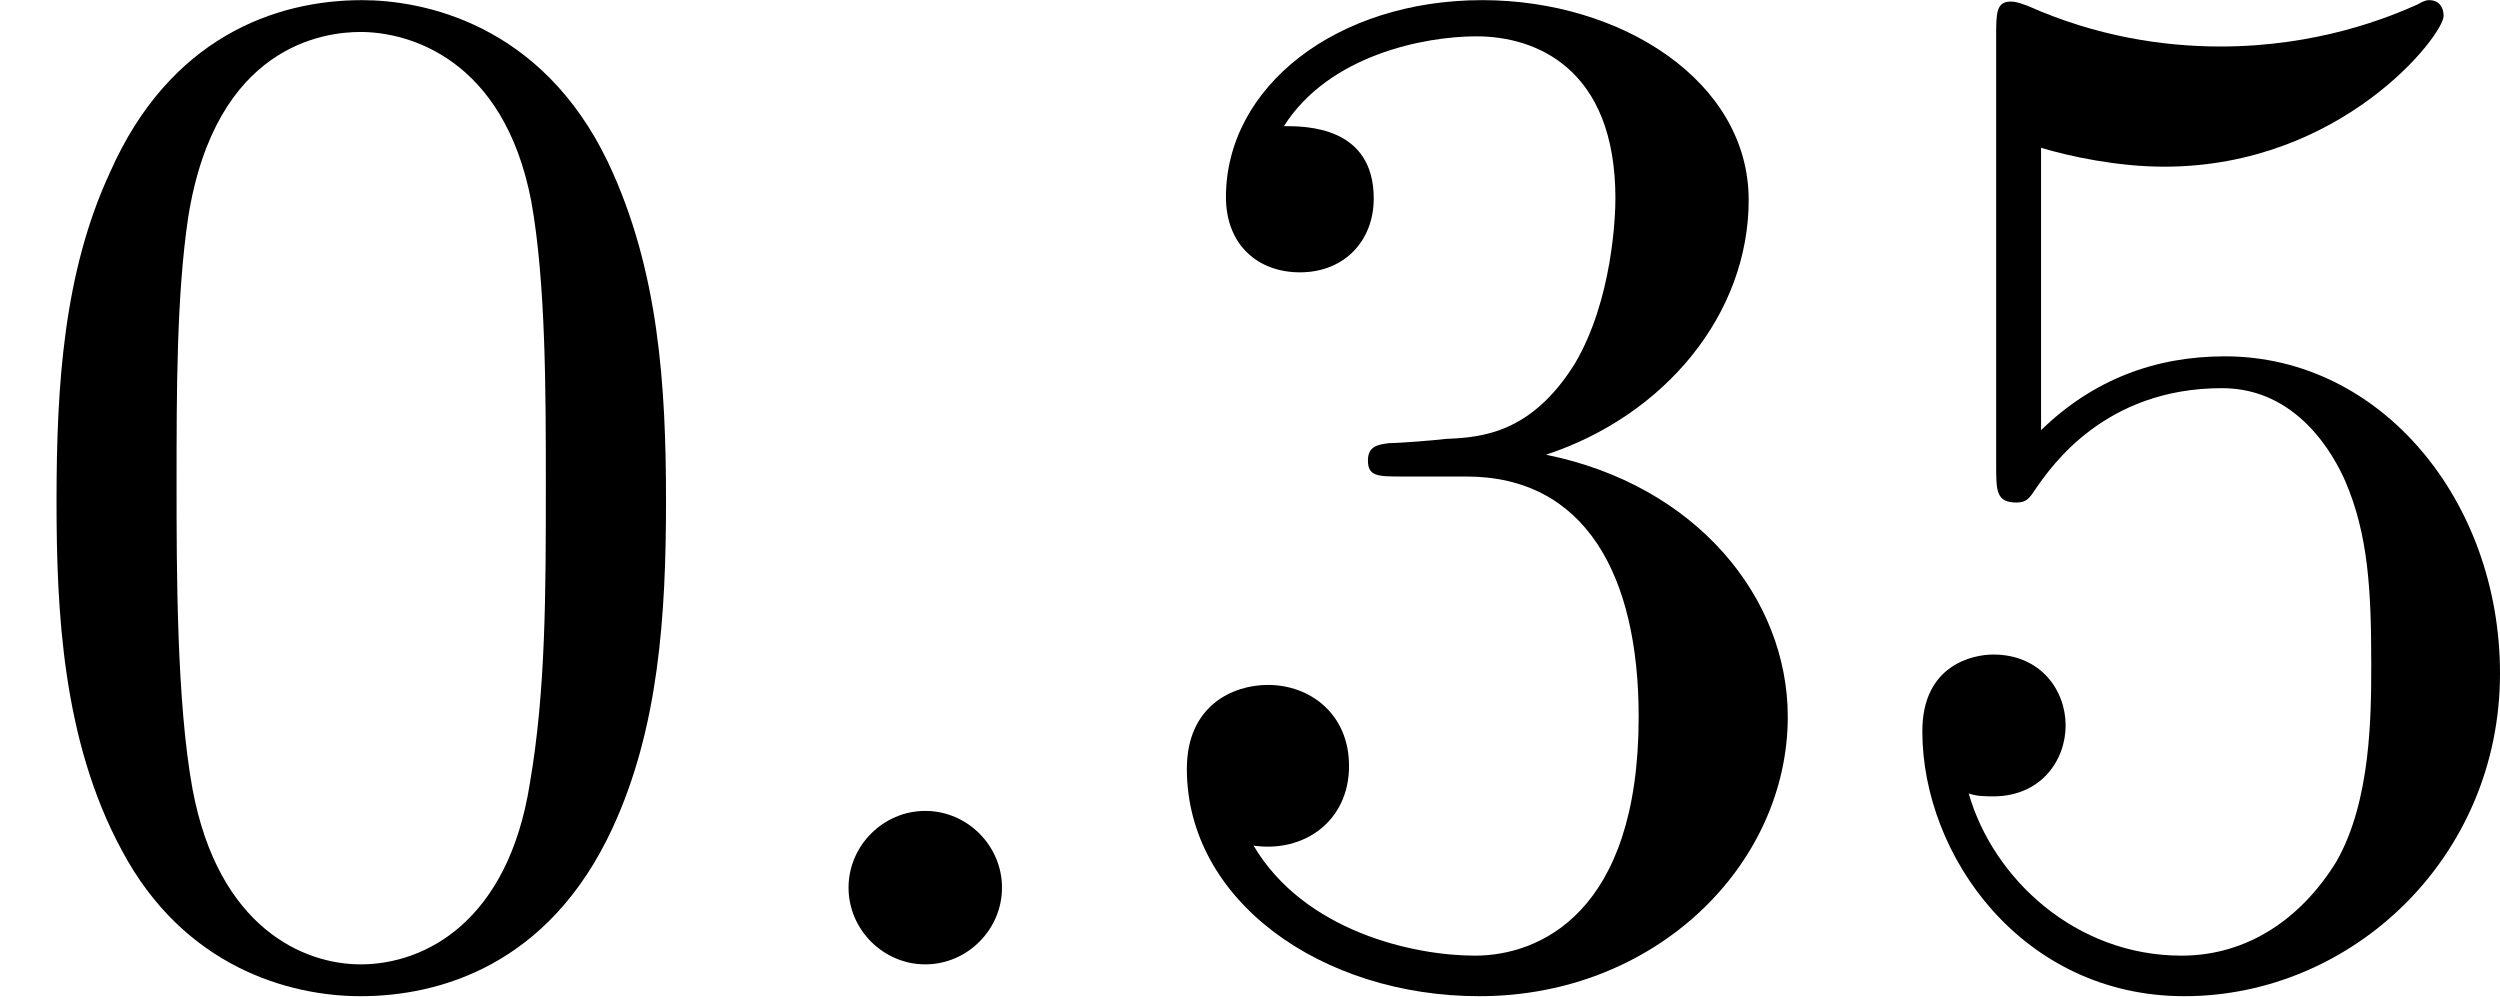
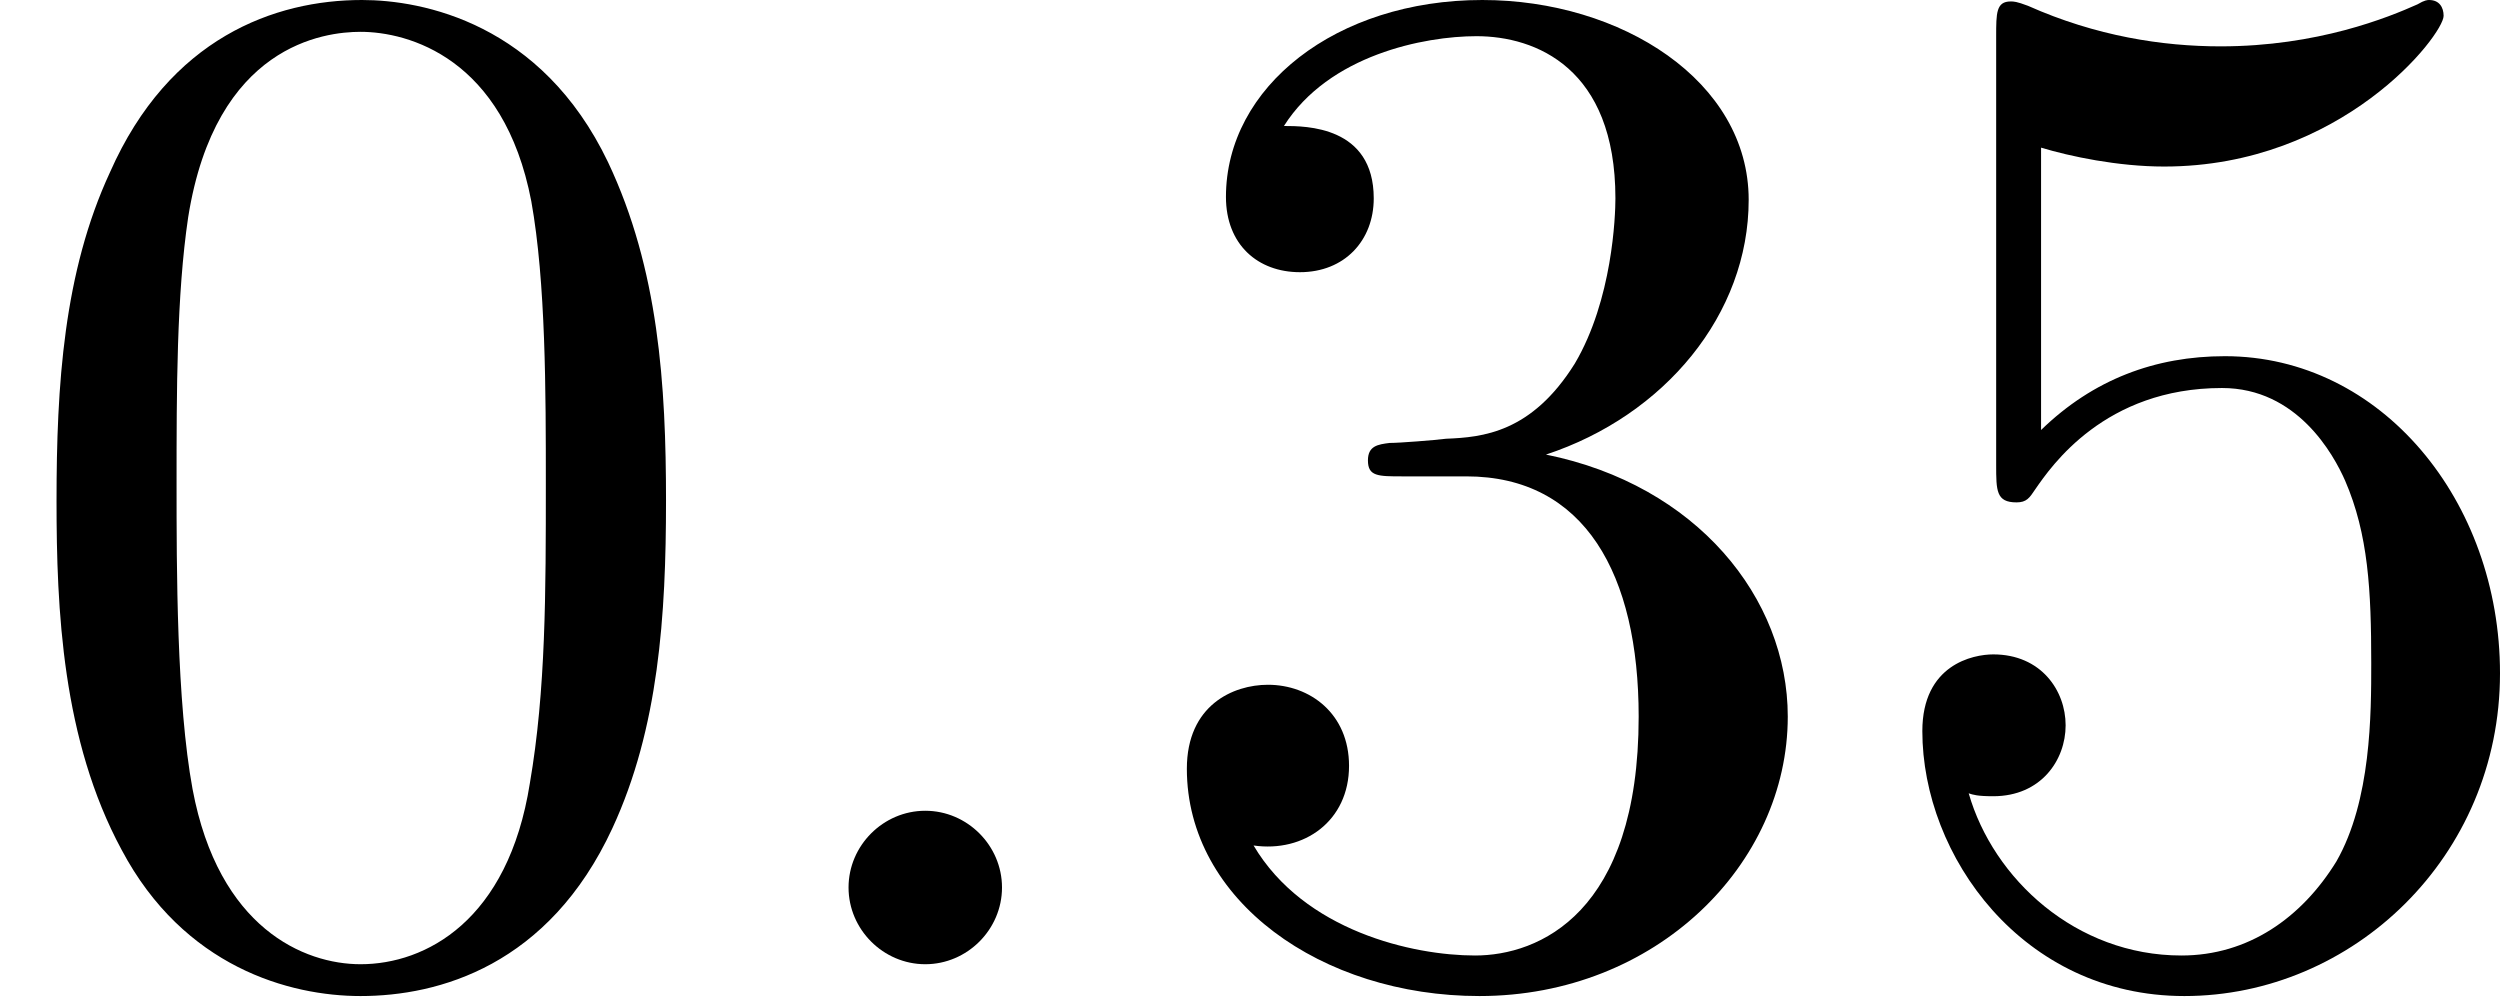
- <svg xmlns="http://www.w3.org/2000/svg" xmlns:xlink="http://www.w3.org/1999/xlink" version="1.1" width="17.203pt" height="6.854pt" viewBox="53.651 63.253 17.203 6.854">
+ <svg xmlns="http://www.w3.org/2000/svg" xmlns:xlink="http://www.w3.org/1999/xlink" version="1.1" width="17.203pt" height="6.854pt" viewBox="53.651 121.866 17.203 6.854">
  <defs>
    <path id="g25-58" d="M1.913-.528C1.913-.817 1.674-1.056 1.385-1.056S.857-.817 .857-.528S1.096 0 1.385 0S1.913-.239 1.913-.528Z" />
    <path id="g28-48" d="M4.583-3.188C4.583-3.985 4.533-4.782 4.184-5.519C3.726-6.476 2.909-6.635 2.491-6.635C1.893-6.635 1.166-6.376 .757-5.45C.438-4.762 .389-3.985 .389-3.188C.389-2.441 .428-1.544 .837-.787C1.265 .02 1.993 .219 2.481 .219C3.019 .219 3.776 .01 4.214-.936C4.533-1.624 4.583-2.401 4.583-3.188ZM2.481 0C2.092 0 1.504-.249 1.325-1.205C1.215-1.803 1.215-2.72 1.215-3.308C1.215-3.945 1.215-4.603 1.295-5.141C1.484-6.326 2.232-6.416 2.481-6.416C2.809-6.416 3.467-6.237 3.656-5.25C3.756-4.692 3.756-3.935 3.756-3.308C3.756-2.56 3.756-1.883 3.646-1.245C3.497-.299 2.929 0 2.481 0Z" />
    <path id="g28-51" d="M2.889-3.507C3.706-3.776 4.284-4.473 4.284-5.26C4.284-6.077 3.407-6.635 2.451-6.635C1.445-6.635 .687-6.037 .687-5.28C.687-4.951 .907-4.762 1.196-4.762C1.504-4.762 1.704-4.981 1.704-5.27C1.704-5.768 1.235-5.768 1.086-5.768C1.395-6.257 2.052-6.386 2.411-6.386C2.819-6.386 3.367-6.167 3.367-5.27C3.367-5.151 3.347-4.573 3.088-4.134C2.79-3.656 2.451-3.626 2.202-3.616C2.122-3.606 1.883-3.587 1.813-3.587C1.733-3.577 1.664-3.567 1.664-3.467C1.664-3.357 1.733-3.357 1.903-3.357H2.341C3.158-3.357 3.527-2.68 3.527-1.704C3.527-.349 2.839-.06 2.401-.06C1.973-.06 1.225-.229 .877-.817C1.225-.767 1.534-.986 1.534-1.365C1.534-1.724 1.265-1.923 .976-1.923C.737-1.923 .418-1.783 .418-1.345C.418-.438 1.345 .219 2.431 .219C3.646 .219 4.553-.687 4.553-1.704C4.553-2.521 3.925-3.298 2.889-3.507Z" />
    <path id="g28-53" d="M4.473-2.002C4.473-3.188 3.656-4.184 2.58-4.184C2.102-4.184 1.674-4.025 1.315-3.676V-5.619C1.514-5.559 1.843-5.489 2.162-5.489C3.387-5.489 4.085-6.396 4.085-6.526C4.085-6.585 4.055-6.635 3.985-6.635C3.975-6.635 3.955-6.635 3.905-6.605C3.706-6.516 3.218-6.316 2.55-6.316C2.152-6.316 1.694-6.386 1.225-6.595C1.146-6.625 1.126-6.625 1.106-6.625C1.006-6.625 1.006-6.545 1.006-6.386V-3.437C1.006-3.258 1.006-3.178 1.146-3.178C1.215-3.178 1.235-3.208 1.275-3.268C1.385-3.427 1.753-3.965 2.56-3.965C3.078-3.965 3.328-3.507 3.407-3.328C3.567-2.959 3.587-2.57 3.587-2.072C3.587-1.724 3.587-1.126 3.347-.707C3.108-.319 2.74-.06 2.281-.06C1.554-.06 .986-.588 .817-1.176C.847-1.166 .877-1.156 .986-1.156C1.315-1.156 1.484-1.405 1.484-1.644S1.315-2.132 .986-2.132C.847-2.132 .498-2.062 .498-1.604C.498-.747 1.186 .219 2.301 .219C3.457 .219 4.473-.737 4.473-2.002Z" />
  </defs>
  <g id="page1">
-     <use x="53.651" y="69.889" xlink:href="#g28-48" />
-     <use x="58.633" y="69.889" xlink:href="#g25-58" />
-     <use x="61.4" y="69.889" xlink:href="#g28-51" />
-     <use x="66.381" y="69.889" xlink:href="#g28-53" />
+     <use x="53.651" y="128.501" xlink:href="#g28-48" />
+     <use x="58.633" y="128.501" xlink:href="#g25-58" />
+     <use x="61.4" y="128.501" xlink:href="#g28-51" />
+     <use x="66.381" y="128.501" xlink:href="#g28-53" />
  </g>
</svg>
